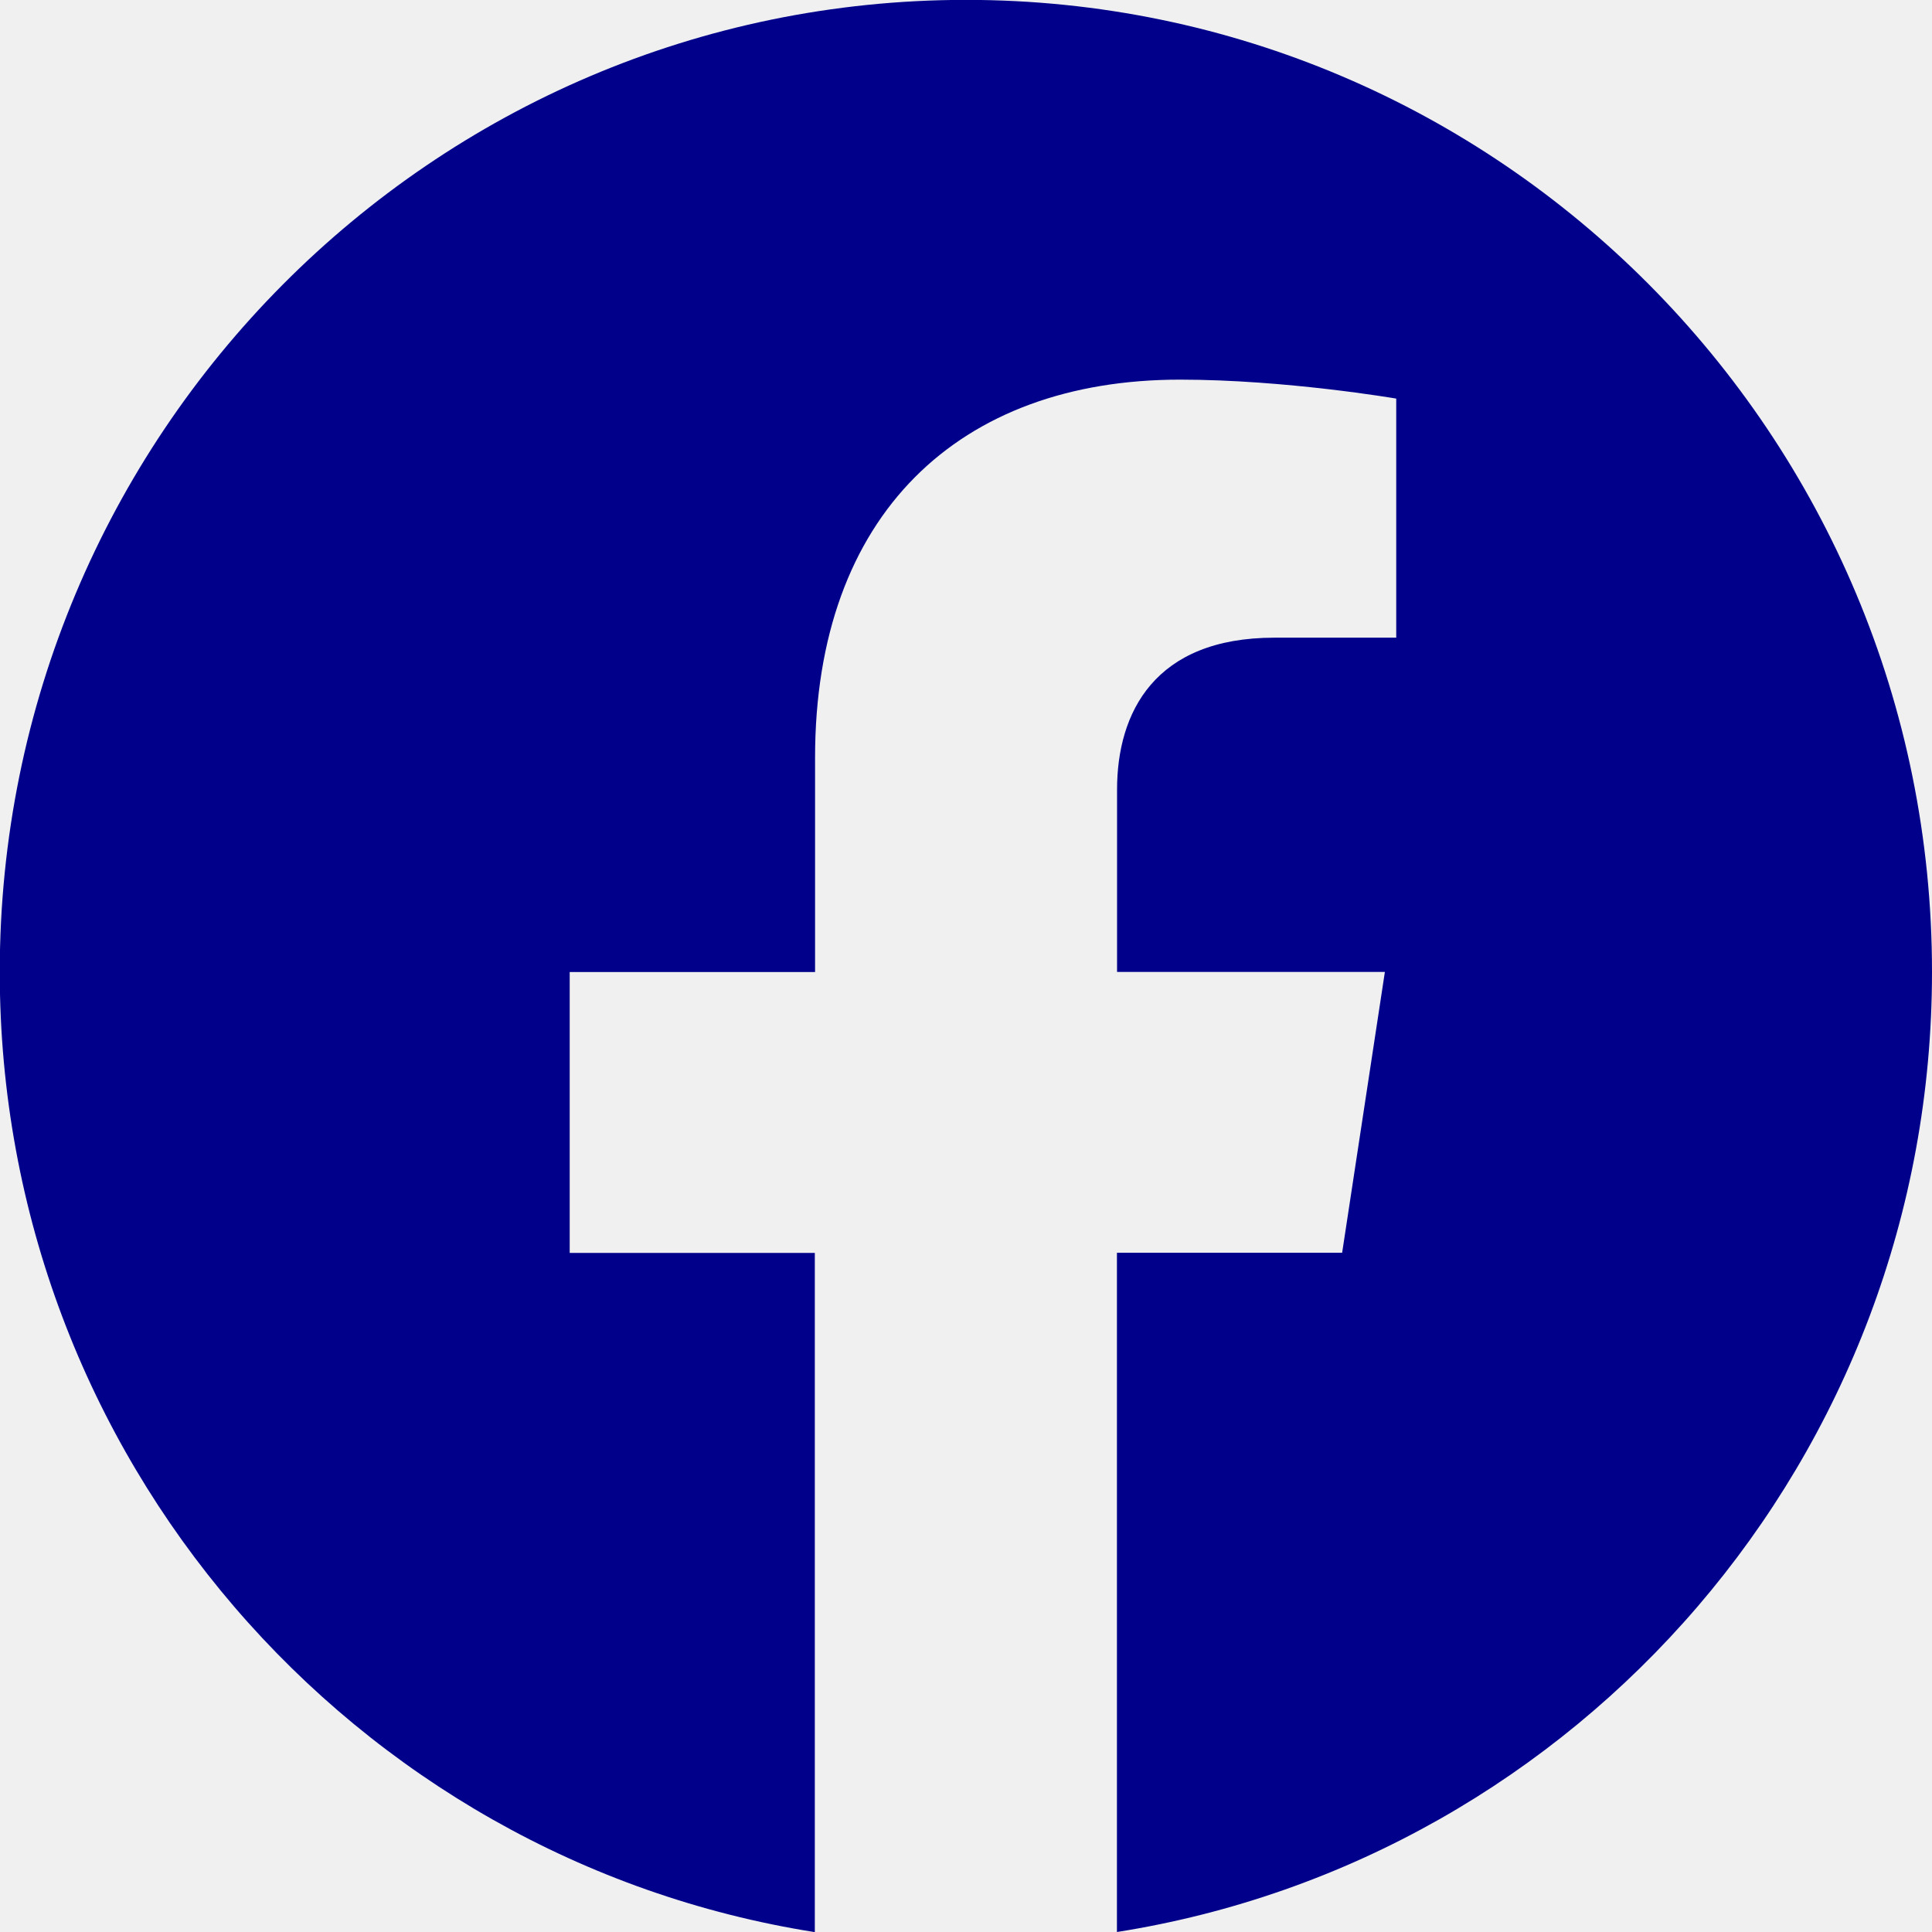
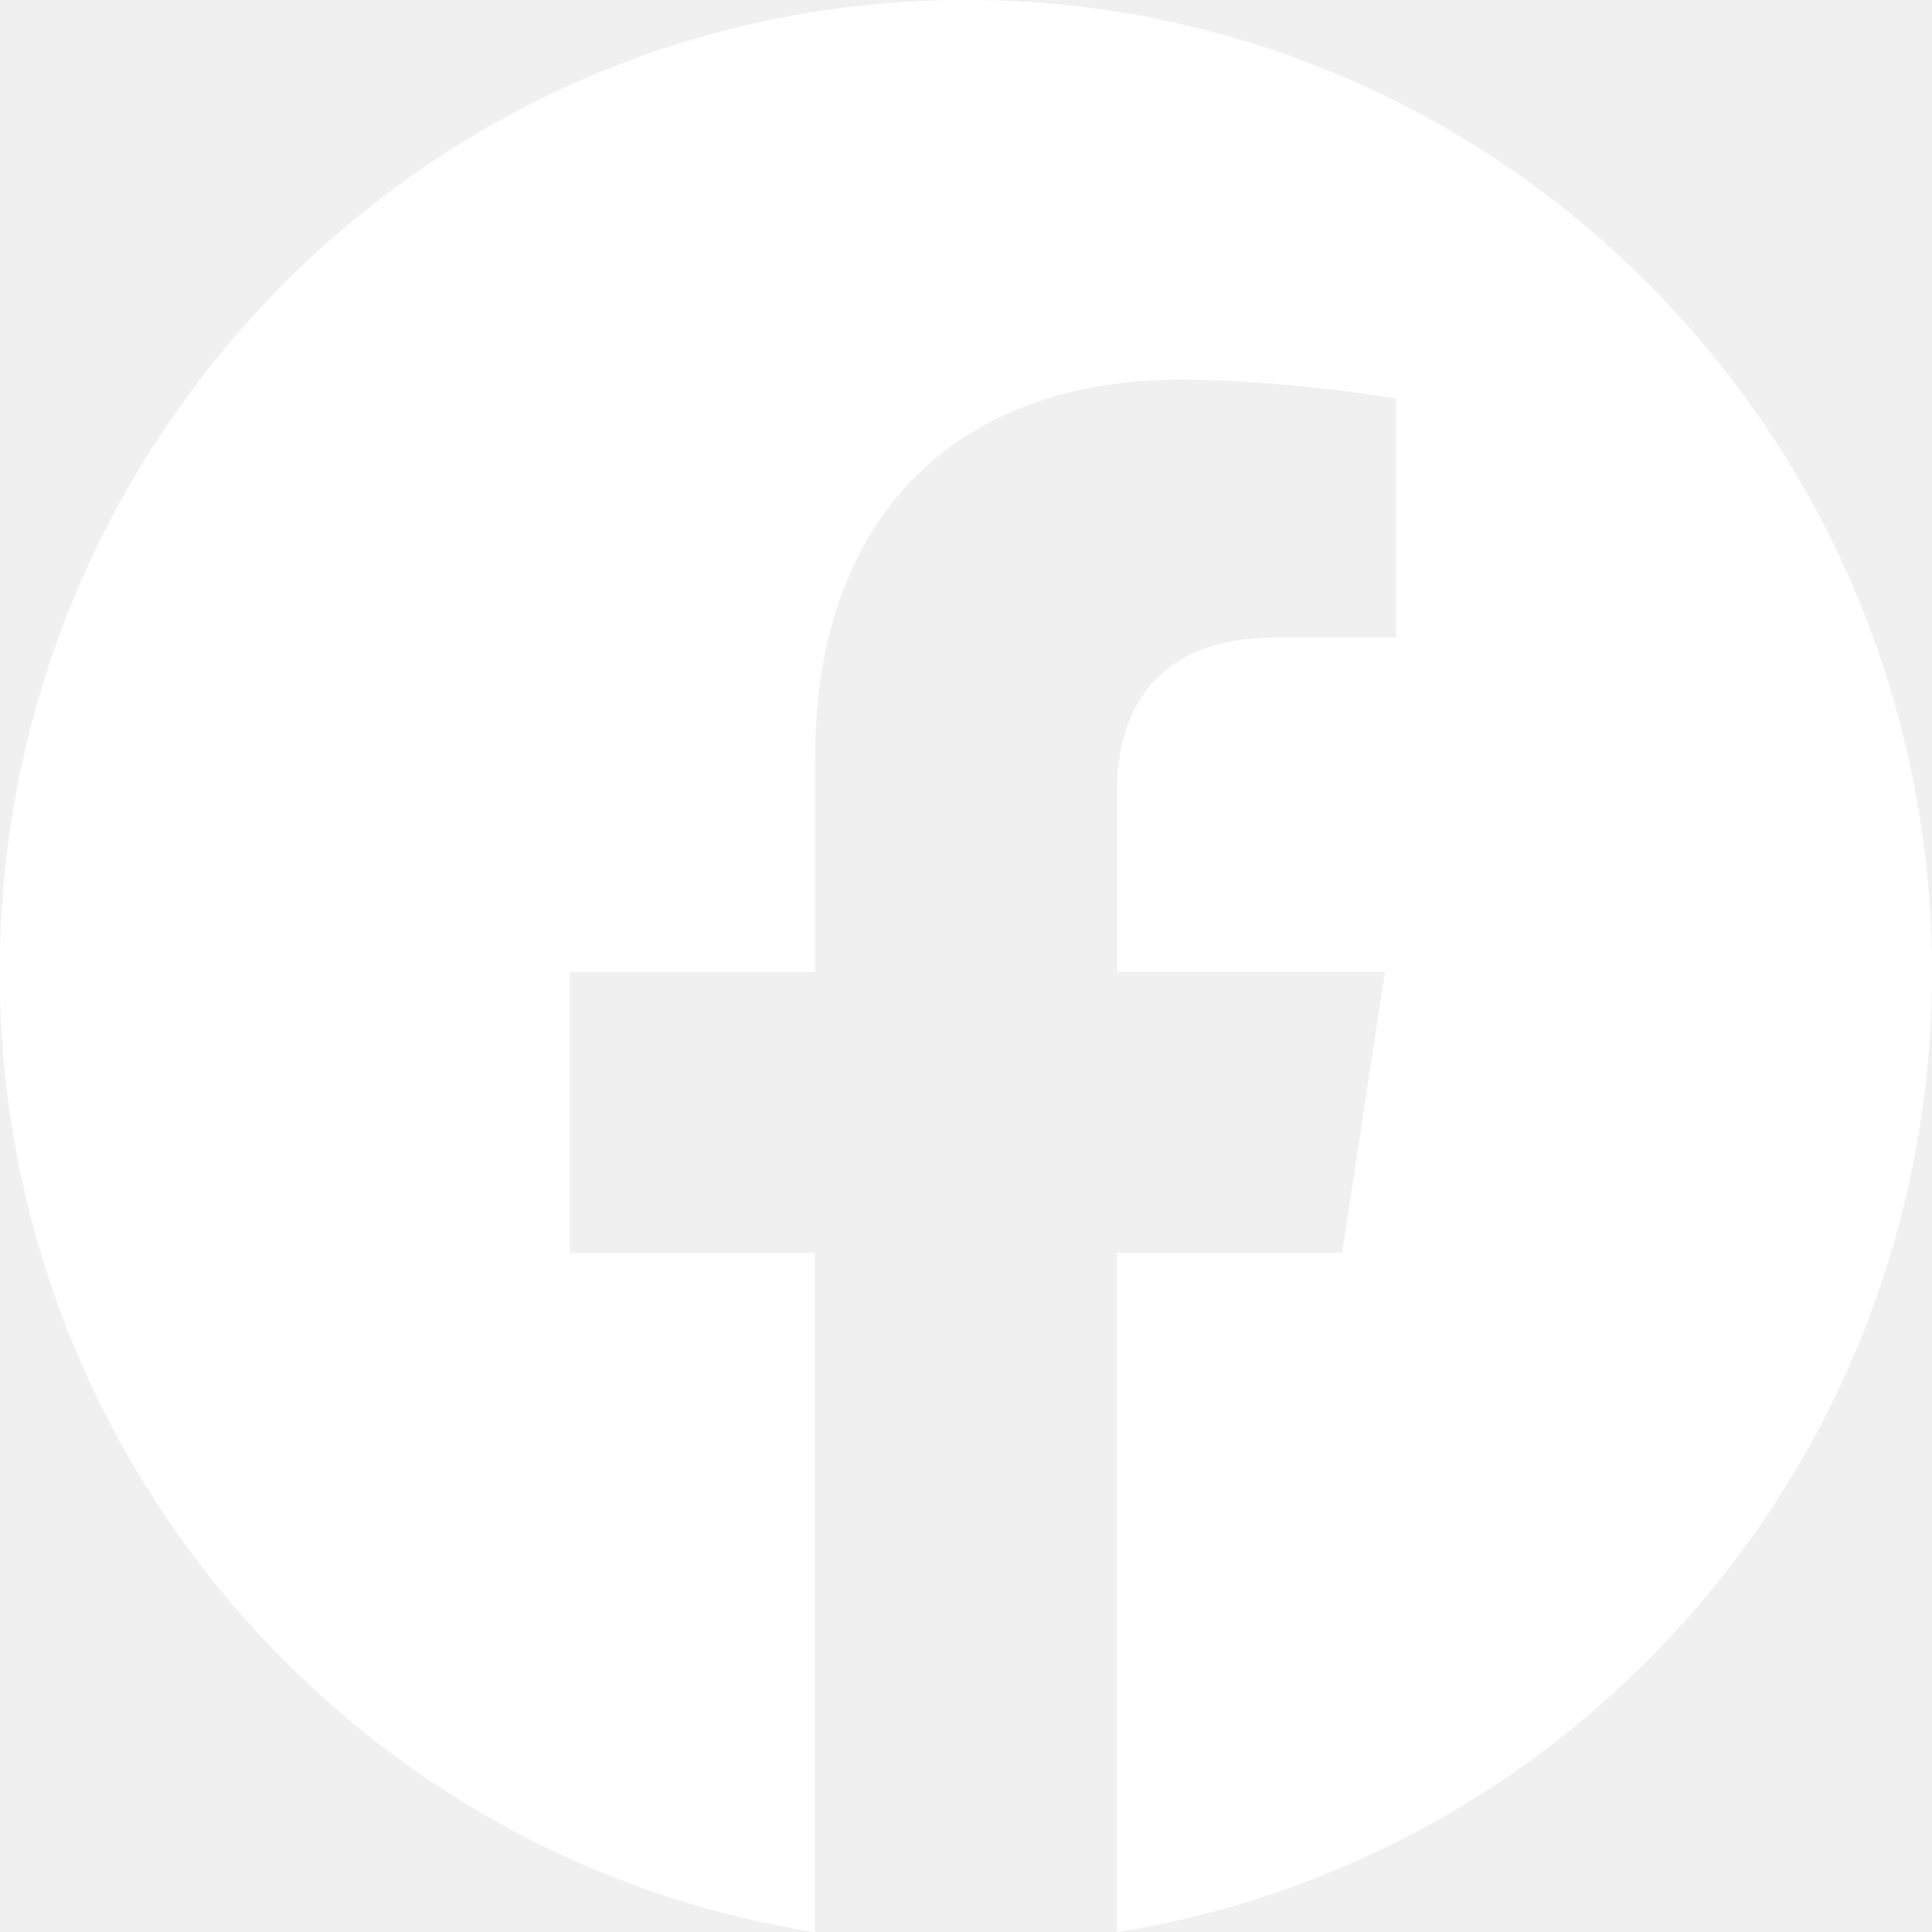
- <svg xmlns="http://www.w3.org/2000/svg" width="16" height="16" fill="#00008b" class="bi bi-facebook" viewBox="0 0 16 16">
+ <svg xmlns="http://www.w3.org/2000/svg" width="16" height="16" fill="#fff" class="bi bi-facebook" viewBox="0 0 16 16">
  <path d="M16 8.049c0-4.446-3.582-8.05-8-8.05C3.58 0-.002 3.603-.002 8.05c0 4.017 2.926 7.347 6.75 7.951v-5.625h-2.03V8.05H6.75V6.275c0-2.017 1.195-3.131 3.022-3.131.876 0 1.791.157 1.791.157v1.98h-1.009c-.993 0-1.303.621-1.303 1.258v1.51h2.218l-.354 2.326H9.25V16c3.824-.604 6.75-3.934 6.75-7.951" />
</svg>
